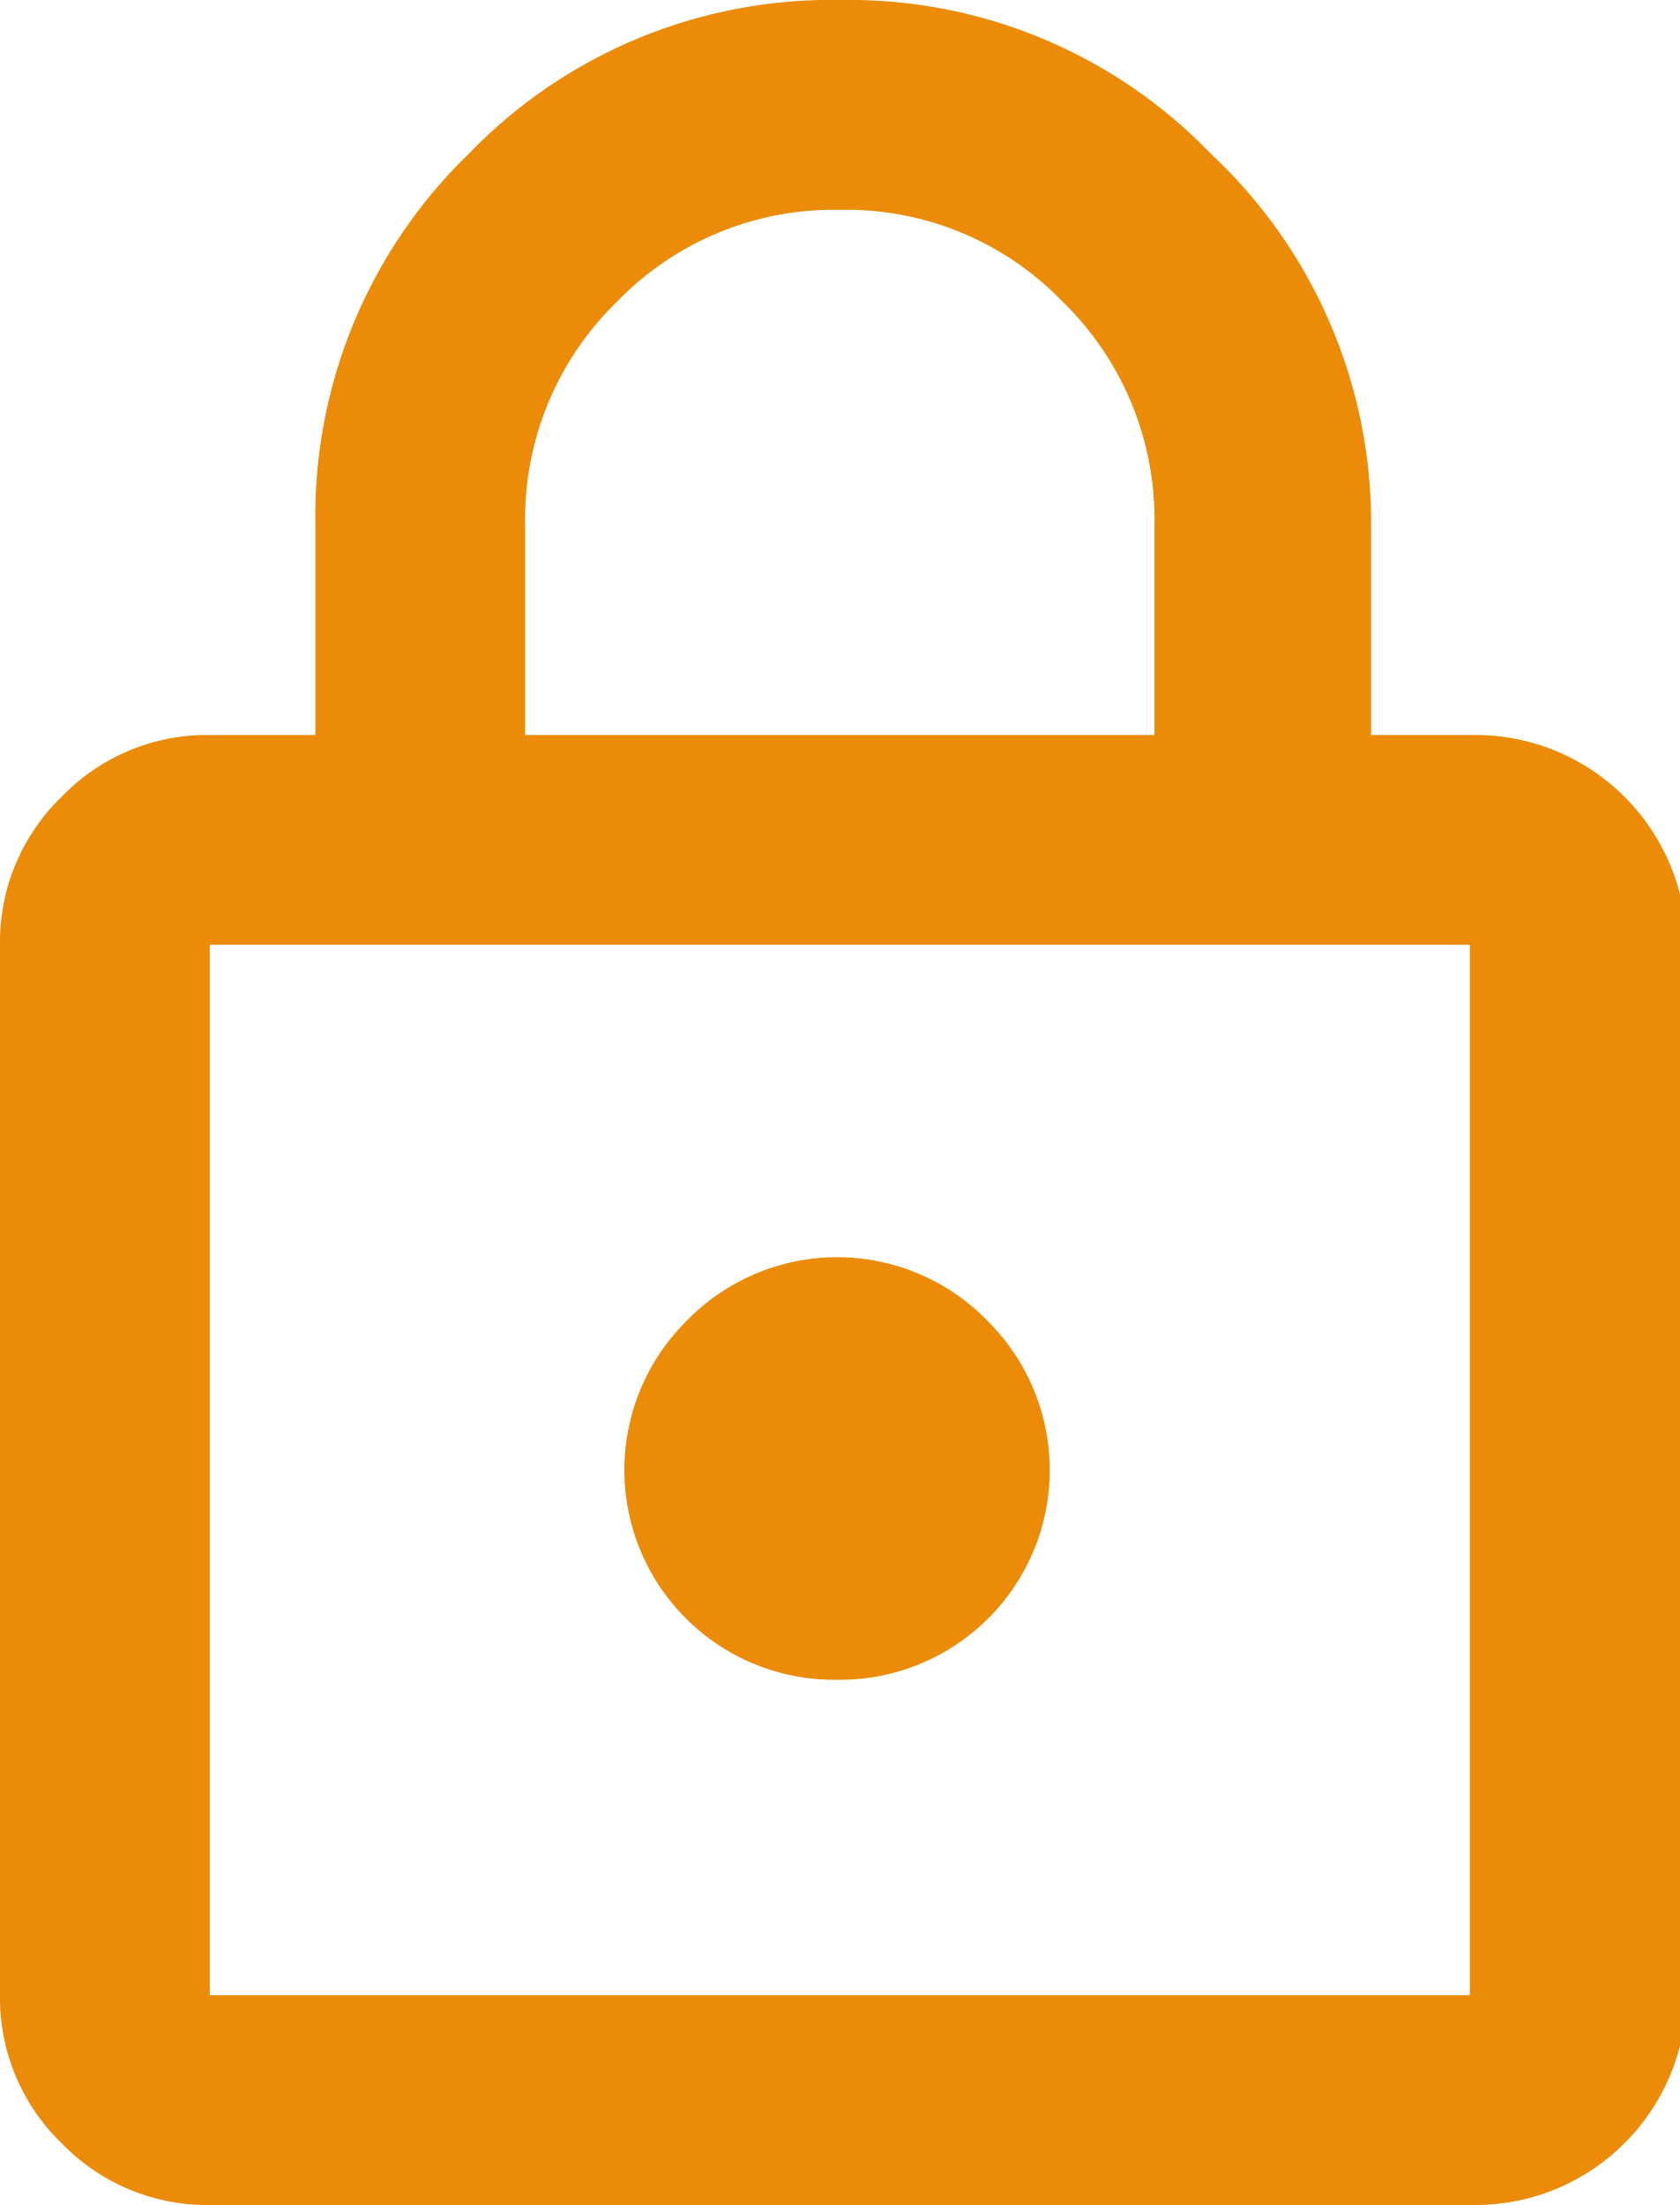
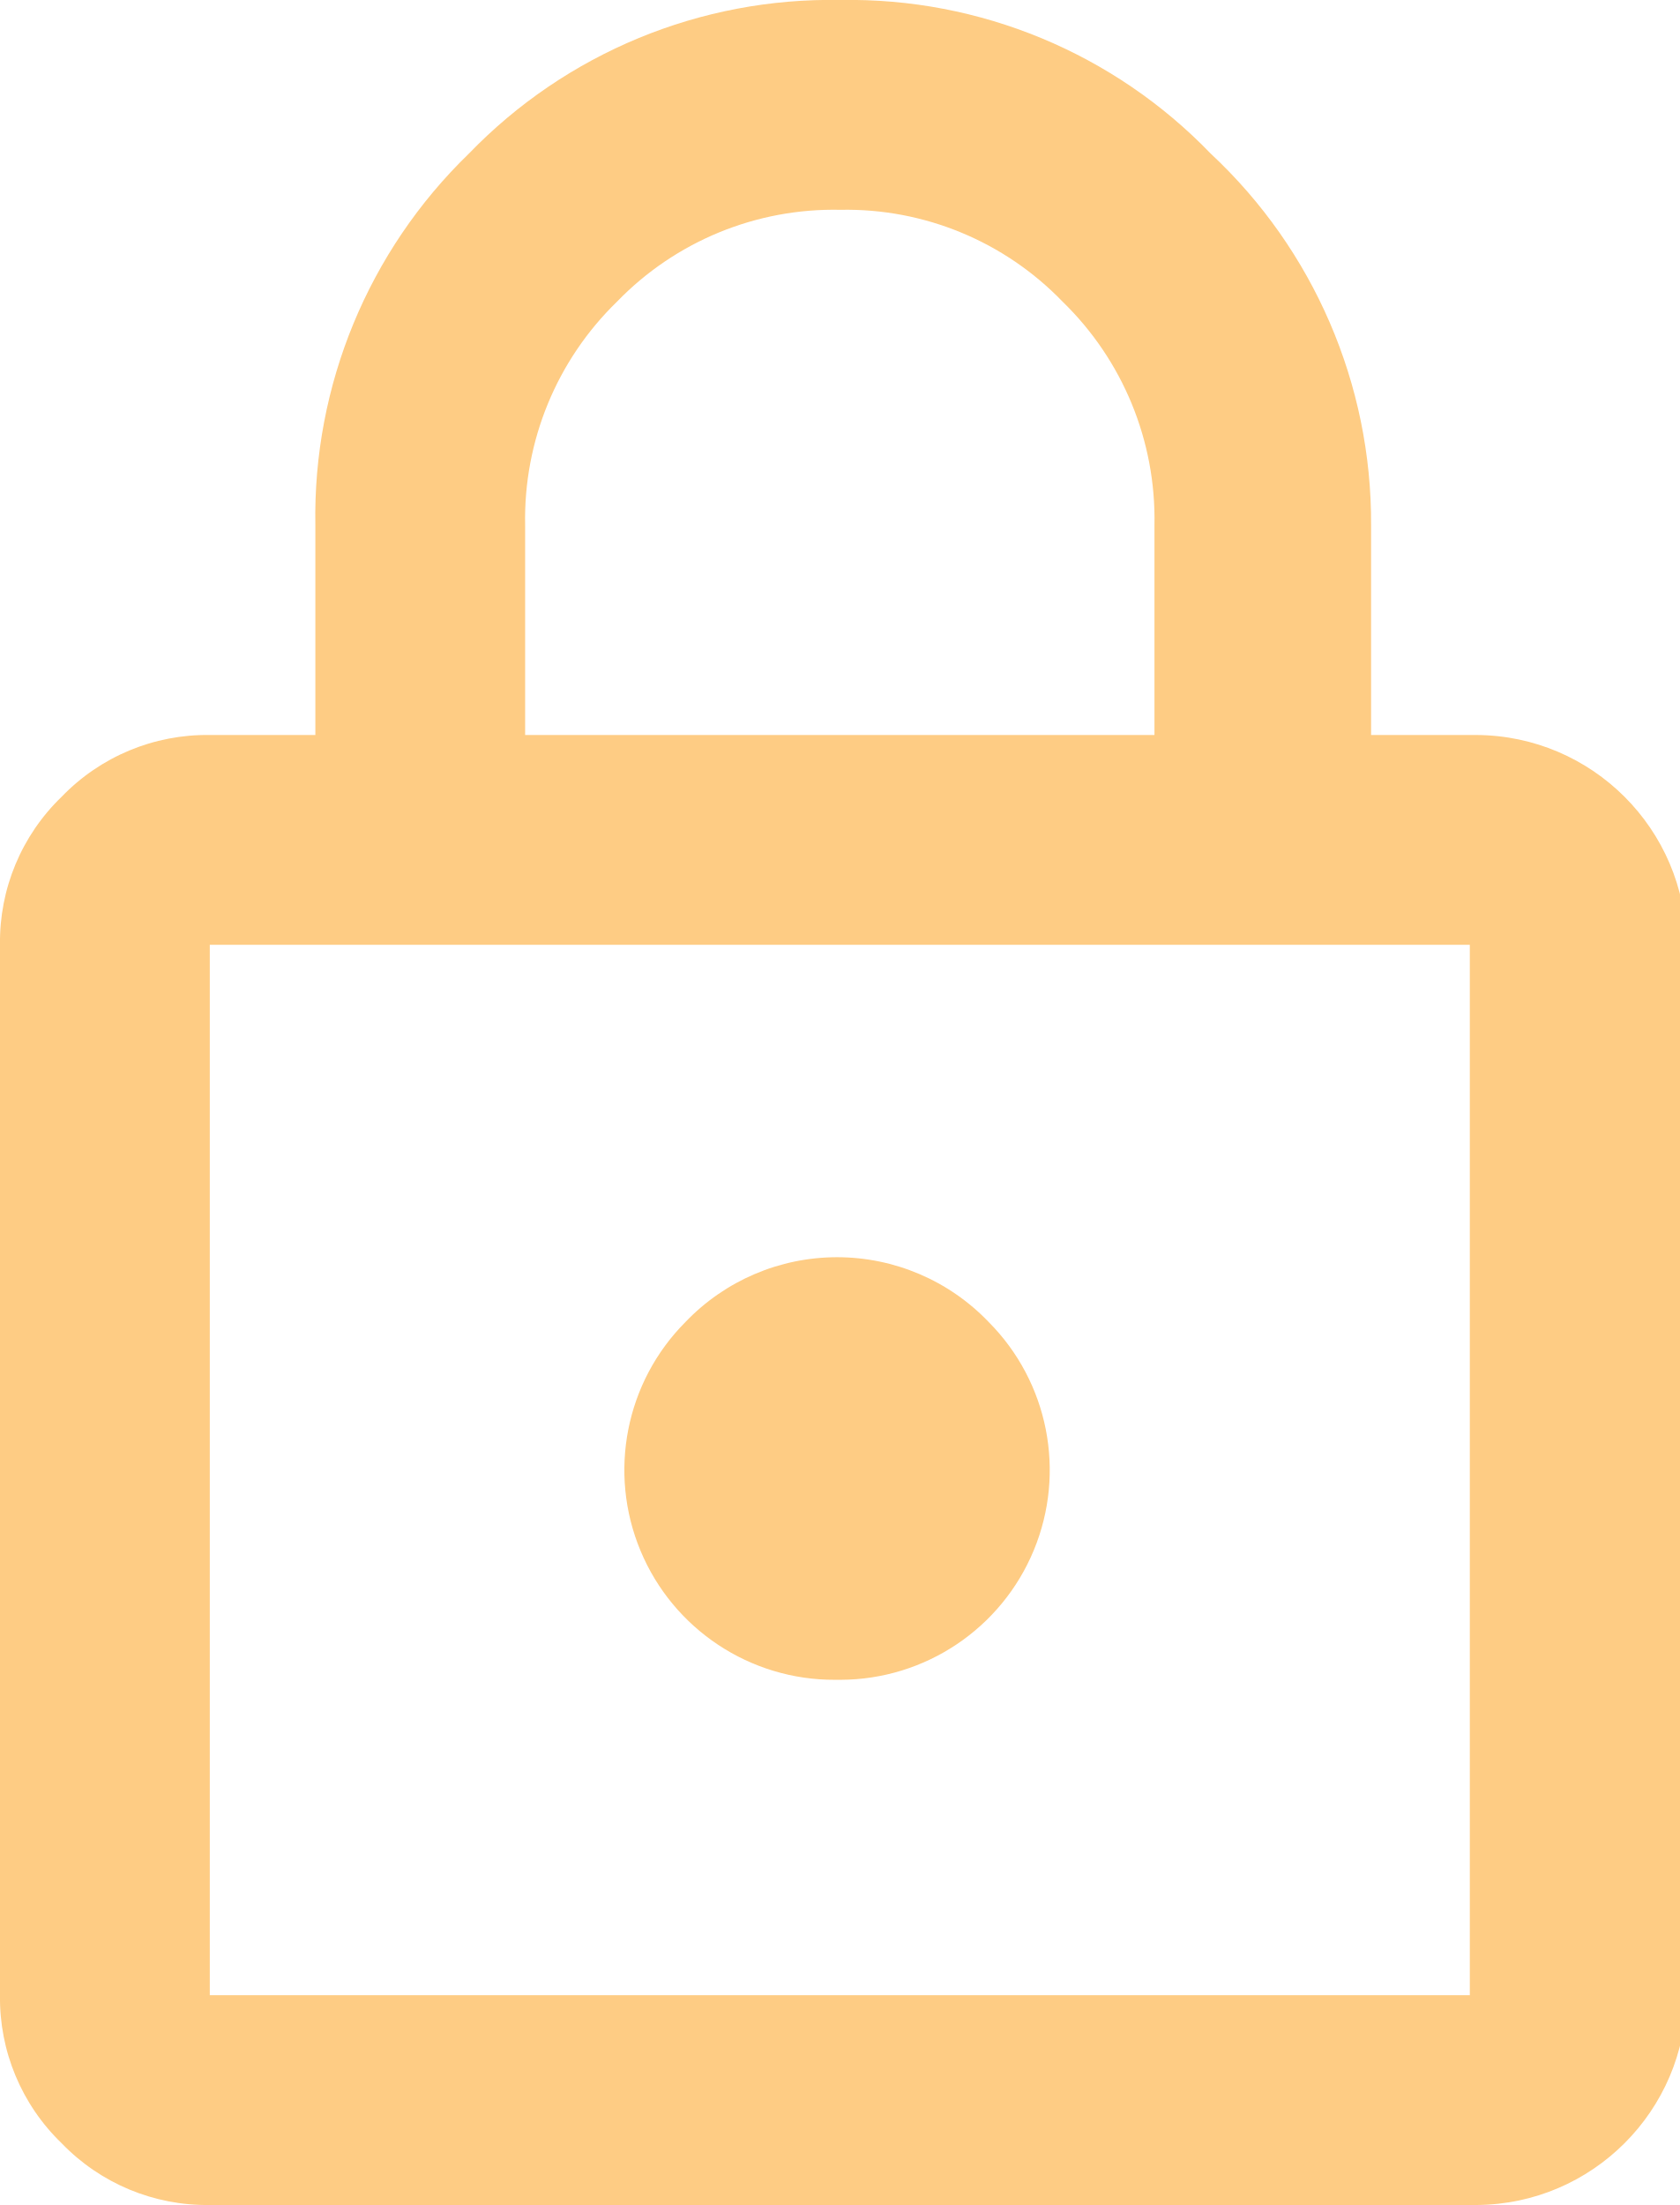
<svg xmlns="http://www.w3.org/2000/svg" viewBox="0 0 12.25 16.08">
  <defs>
-     <style>.cls-1{fill:#eb8b08;}</style>
+     <style>.cls-1{fill:#fecc84;}</style>
  </defs>
  <g id="Layer_2" data-name="Layer 2">
    <g id="Layer_1-2" data-name="Layer 1">
      <path class="cls-1" d="M1.53,16.08a1.47,1.47,0,0,1-1.08-.45A1.47,1.47,0,0,1,0,14.55V6.89A1.47,1.47,0,0,1,.45,5.81a1.47,1.47,0,0,1,1.08-.45H2.3V3.83A3.68,3.68,0,0,1,3.42,1.12,3.67,3.67,0,0,1,6.13,0a3.66,3.66,0,0,1,2.7,1.12A3.68,3.68,0,0,1,10,3.83V5.36h.77a1.54,1.54,0,0,1,1.53,1.53v7.66a1.54,1.54,0,0,1-1.53,1.53Zm0-1.53h9.19V6.89H1.53Zm4.6-2.3A1.53,1.53,0,0,0,7.21,9.64,1.53,1.53,0,0,0,5,9.64a1.53,1.53,0,0,0,1.09,2.61ZM3.83,5.36H8.42V3.83A2.21,2.21,0,0,0,7.75,2.2a2.19,2.19,0,0,0-1.62-.67A2.2,2.2,0,0,0,4.5,2.2a2.21,2.21,0,0,0-.67,1.63Zm-2.3,9.19v0Z" />
    </g>
  </g>
</svg>
